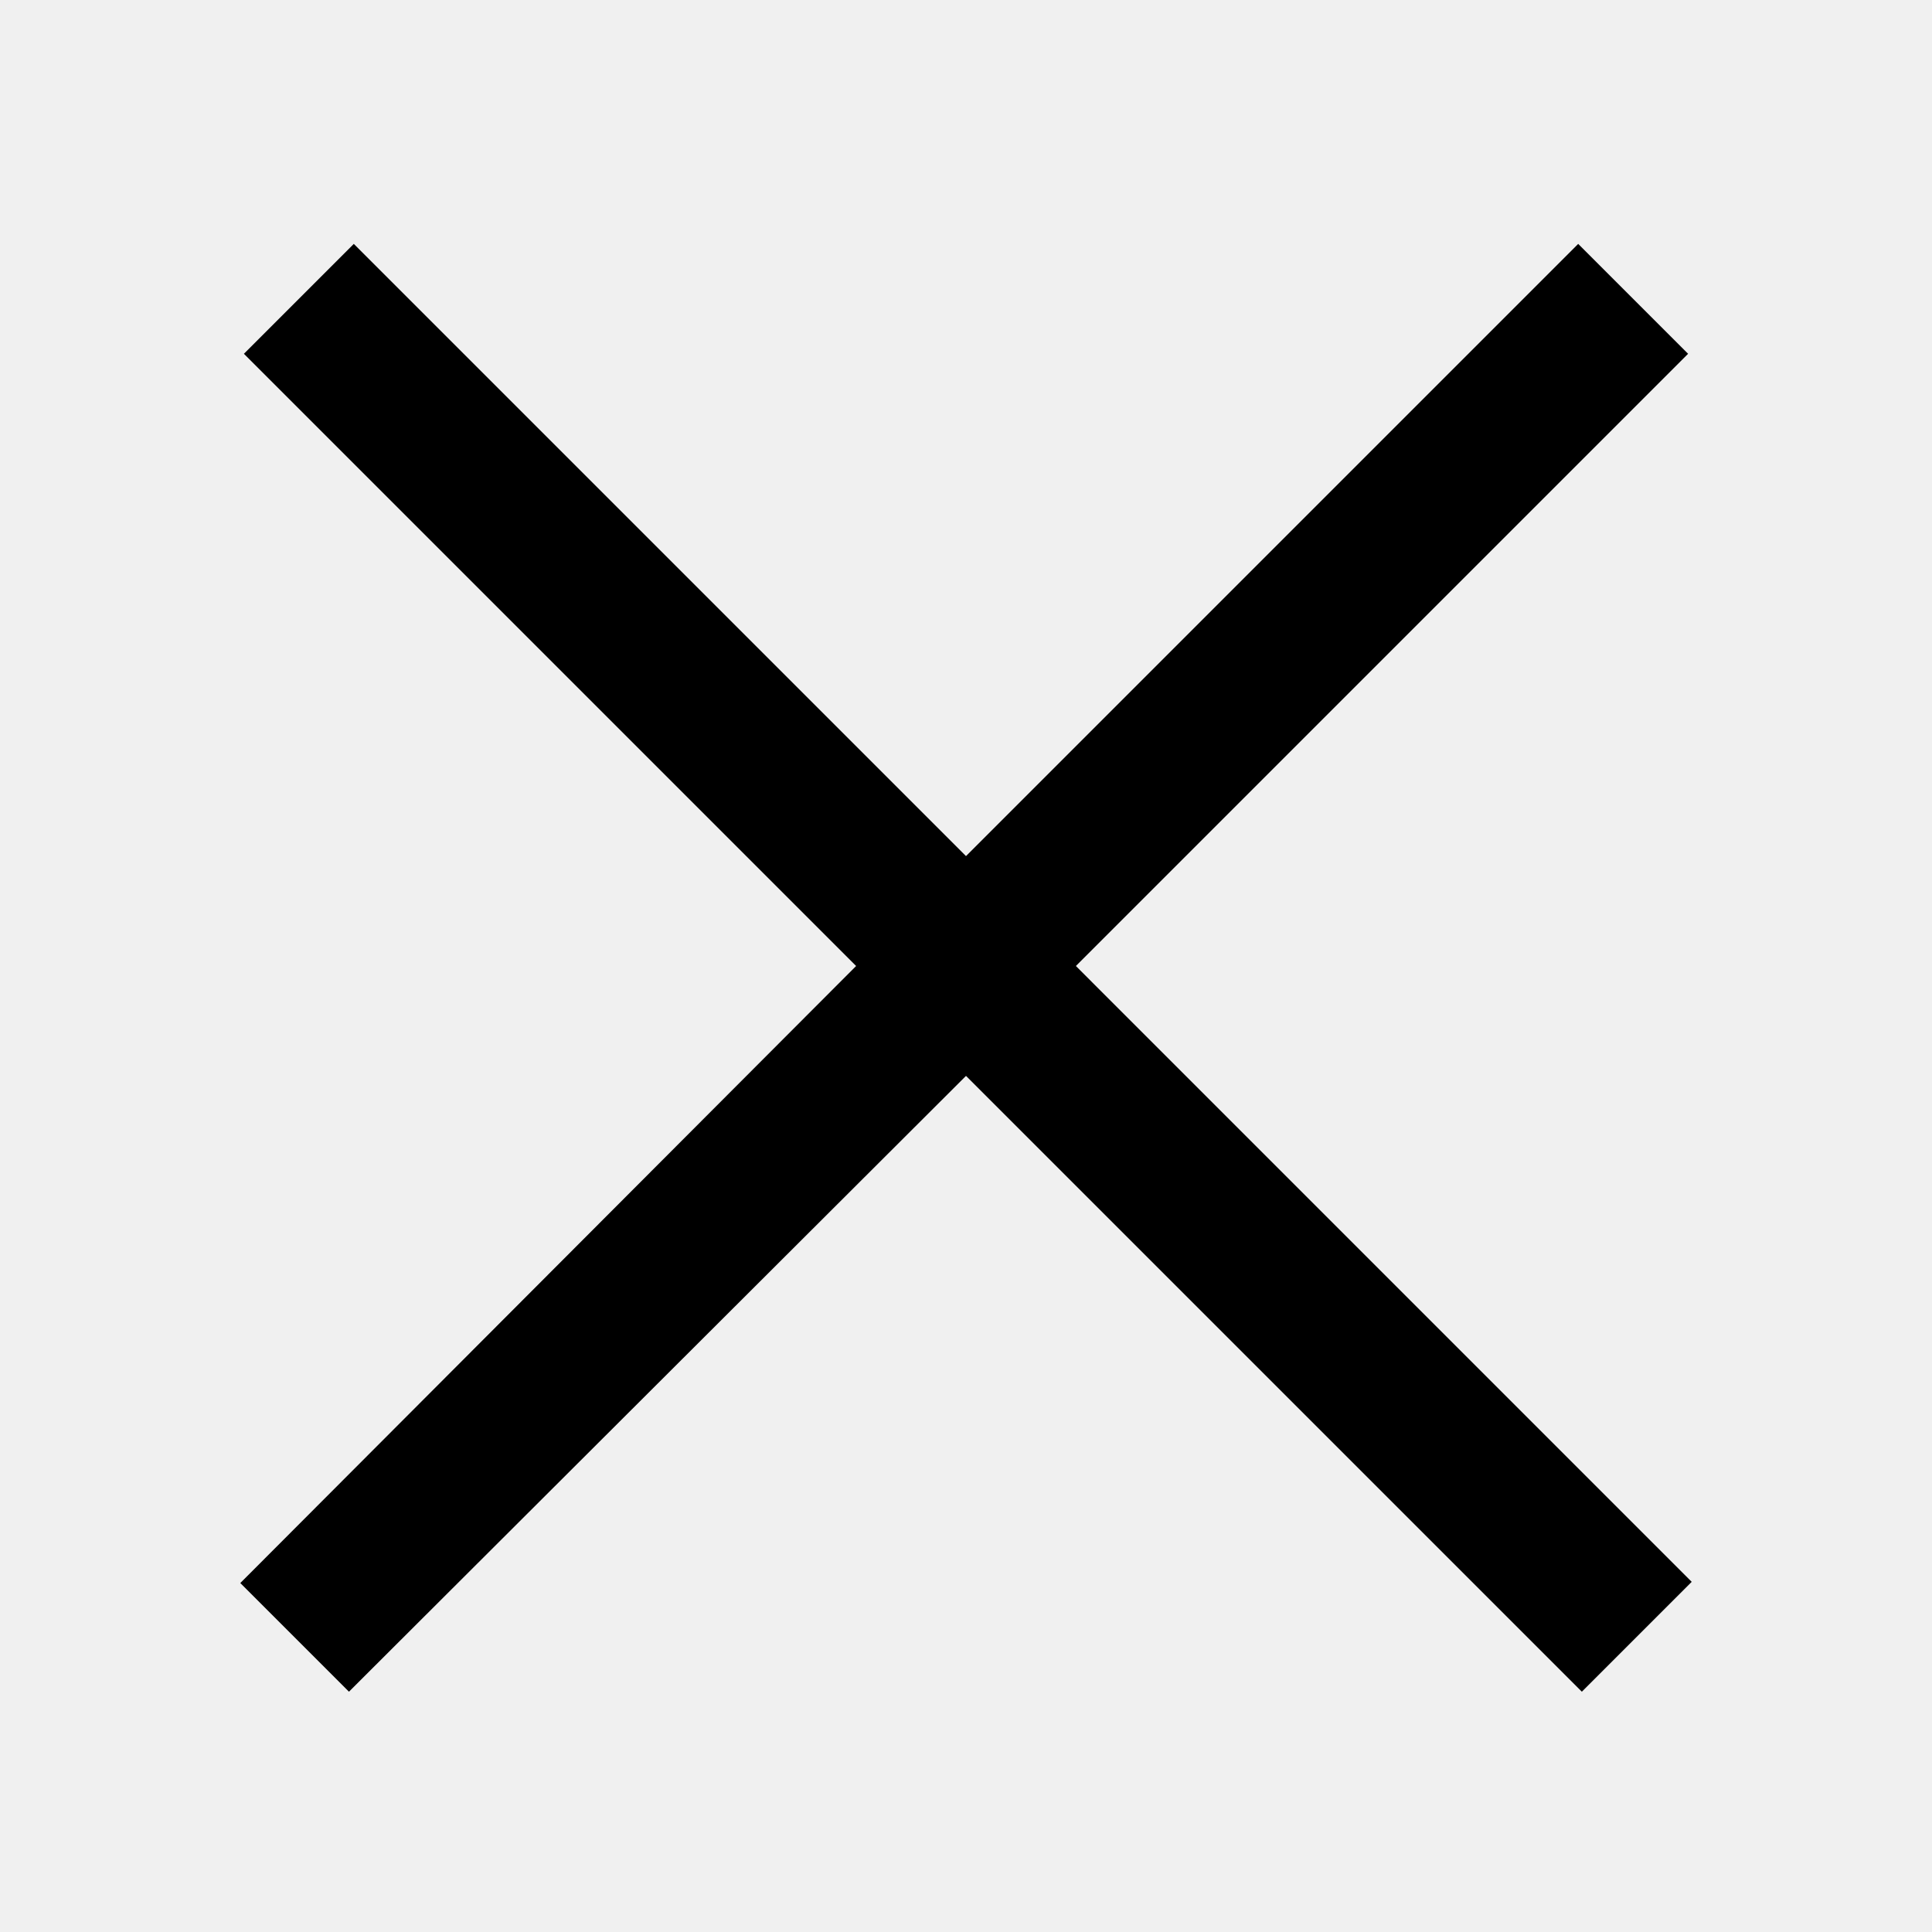
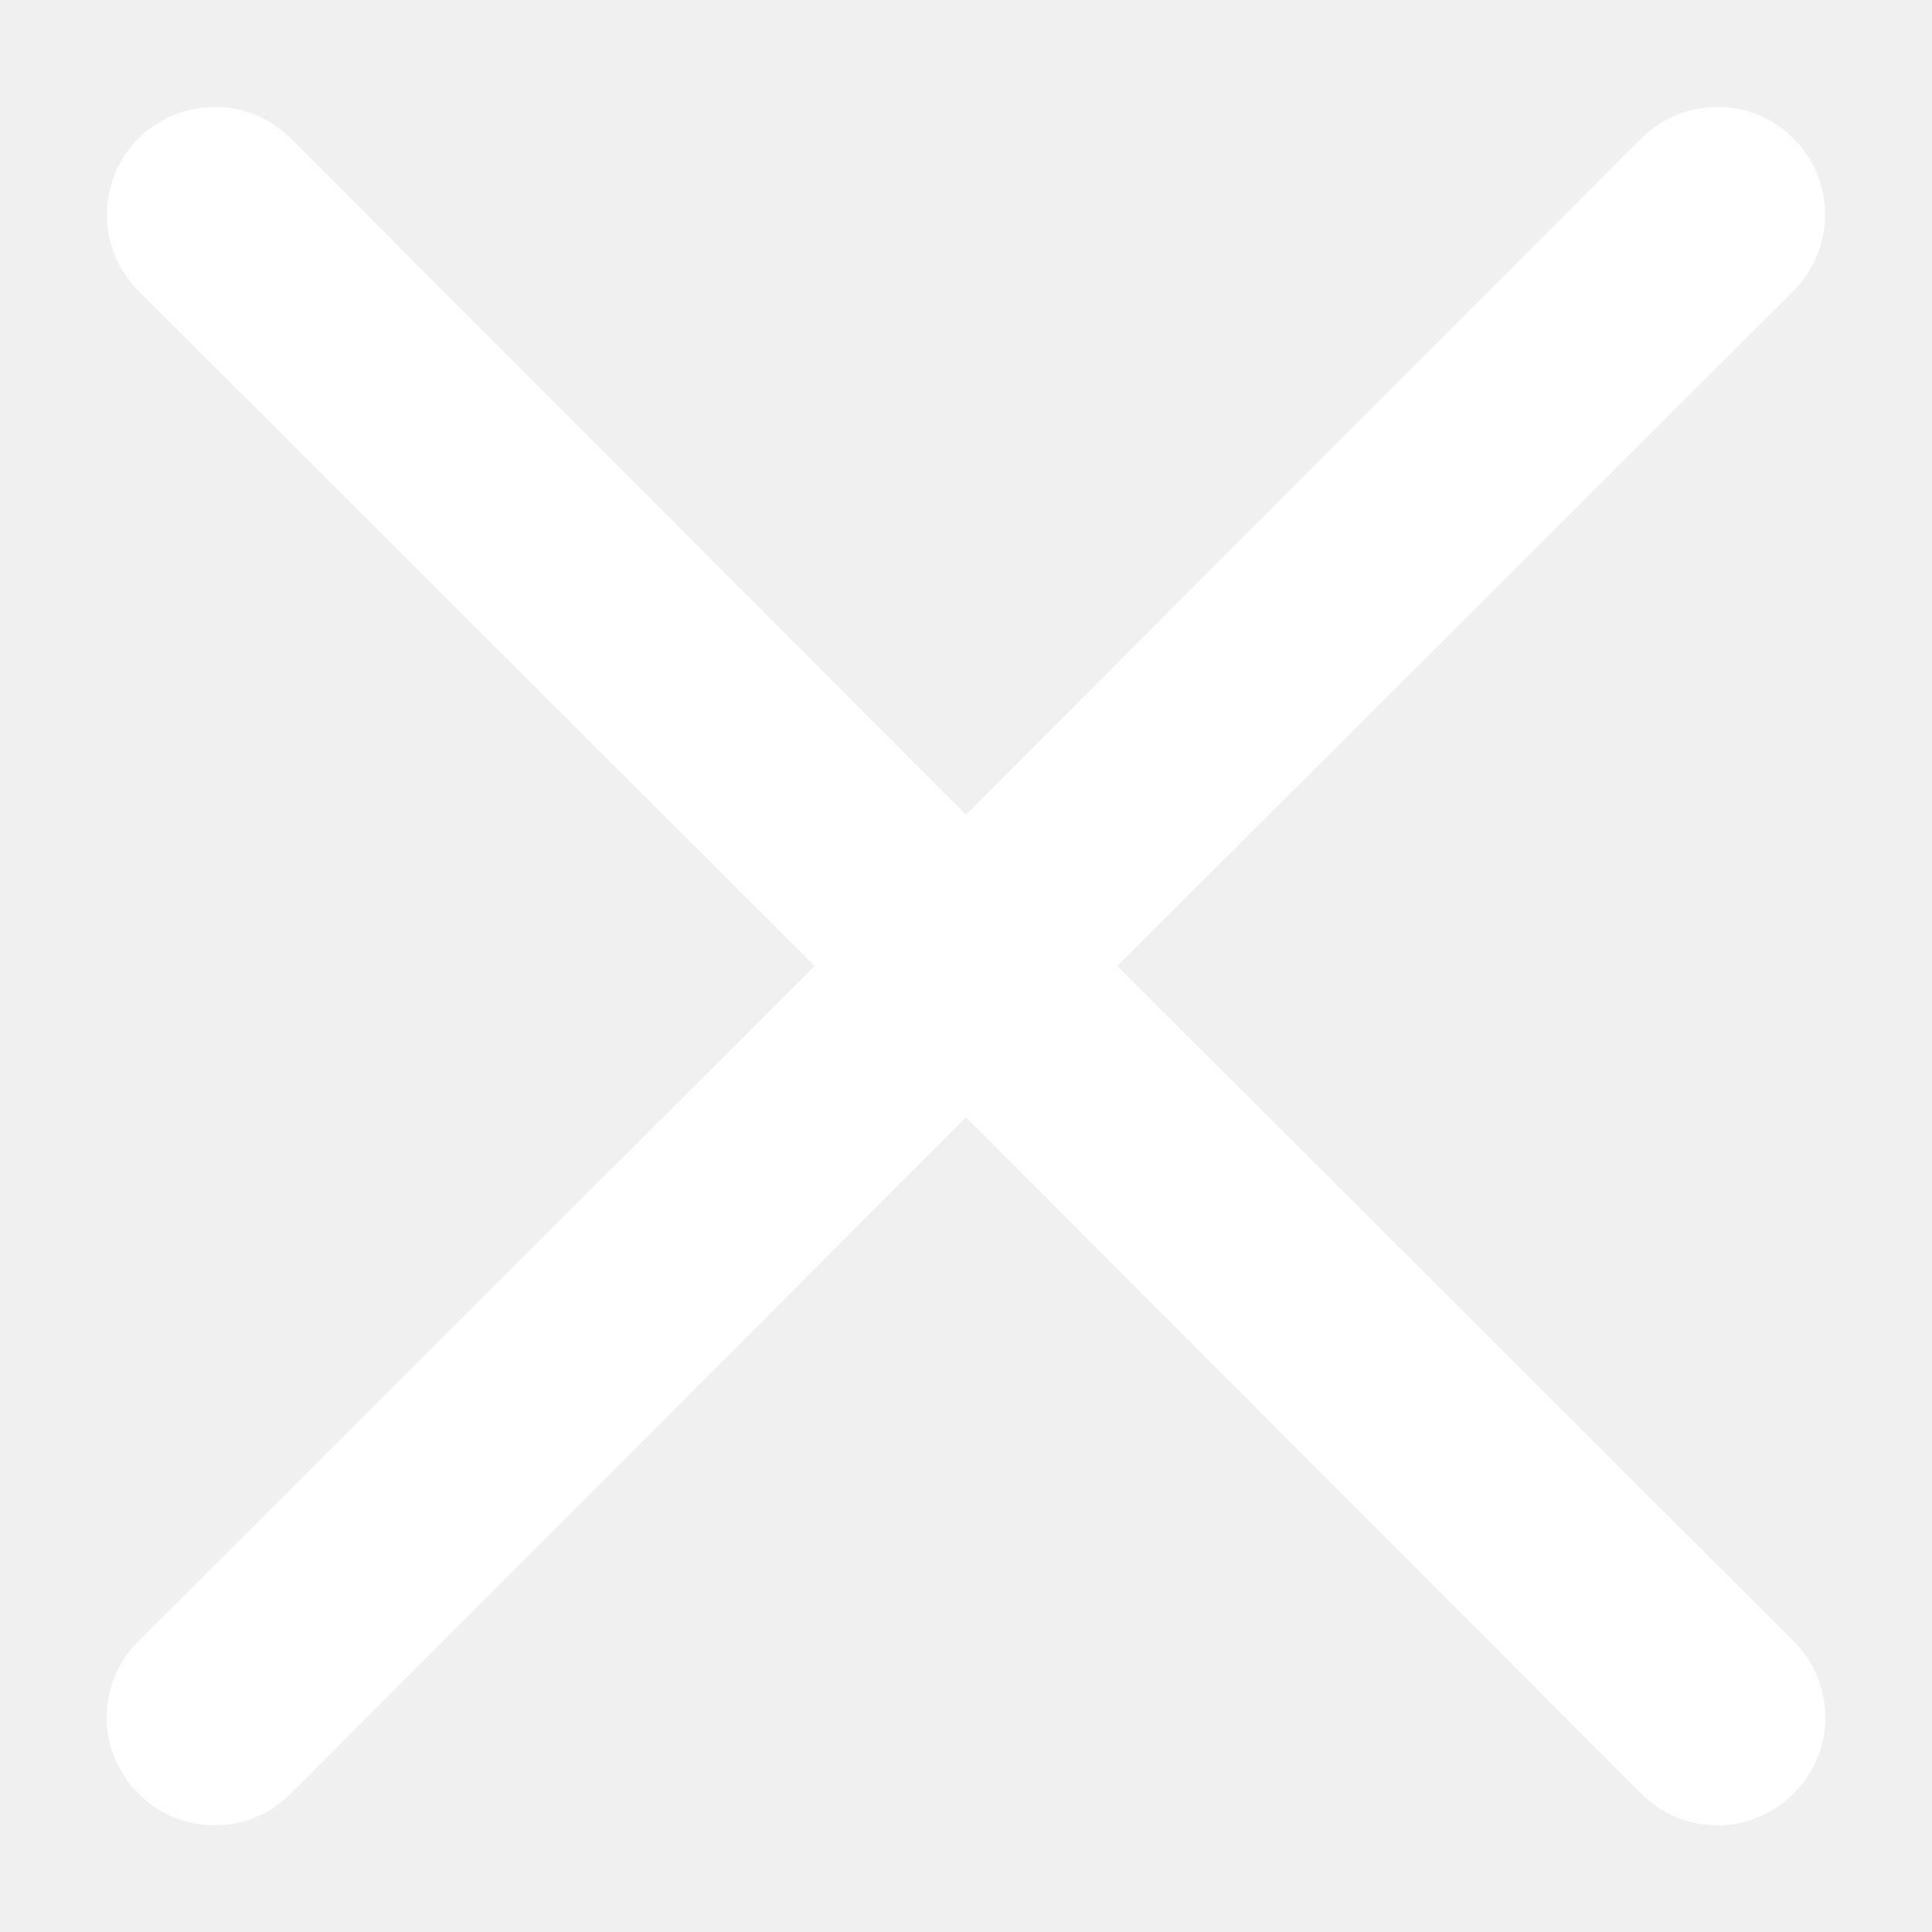
- <svg xmlns="http://www.w3.org/2000/svg" viewBox="0 0 50 50" width="50px" height="50px">
-   <path d="M 9.156 6.312 L 6.312 9.156 L 22.156 25 L 6.219 40.969 L 9.031 43.781 L 25 27.844 L 40.938 43.781 L 43.781 40.938 L 27.844 25 L 43.688 9.156 L 40.844 6.312 L 25 22.156 Z" />
+ <svg xmlns="http://www.w3.org/2000/svg" width="18" height="18" viewBox="0 0 18 18" fill="#FFF">
+   <path d="M10.41 9L16.71 2.71C16.898 2.522 17.004 2.266 17.004 2C17.004 1.734 16.898 1.478 16.71 1.29C16.522 1.102 16.266 0.996 16 0.996C15.734 0.996 15.478 1.102 15.29 1.29L9 7.59L2.71 1.29C2.522 1.102 2.266 0.996 2 0.996C1.734 0.996 1.478 1.102 1.29 1.29C1.102 1.478 0.996 1.734 0.996 2C0.996 2.266 1.102 2.522 1.29 2.71L7.59 9L1.29 15.29C1.196 15.383 1.122 15.494 1.071 15.615C1.02 15.737 0.994 15.868 0.994 16C0.994 16.132 1.02 16.263 1.071 16.385C1.122 16.506 1.196 16.617 1.29 16.71C1.383 16.804 1.494 16.878 1.615 16.929C1.737 16.98 1.868 17.006 2 17.006C2.132 17.006 2.263 16.98 2.385 16.929C2.506 16.878 2.617 16.804 2.71 16.71L9 10.41L15.29 16.71C15.383 16.804 15.493 16.878 15.615 16.929C15.737 16.98 15.868 17.006 16 17.006C16.132 17.006 16.263 16.98 16.384 16.929C16.506 16.878 16.617 16.804 16.71 16.71C16.804 16.617 16.878 16.506 16.929 16.385C16.98 16.263 17.006 16.132 17.006 16C17.006 15.868 16.98 15.737 16.929 15.615C16.878 15.494 16.804 15.383 16.71 15.29L10.41 9Z" fill="#FFFFFF" />
</svg>
